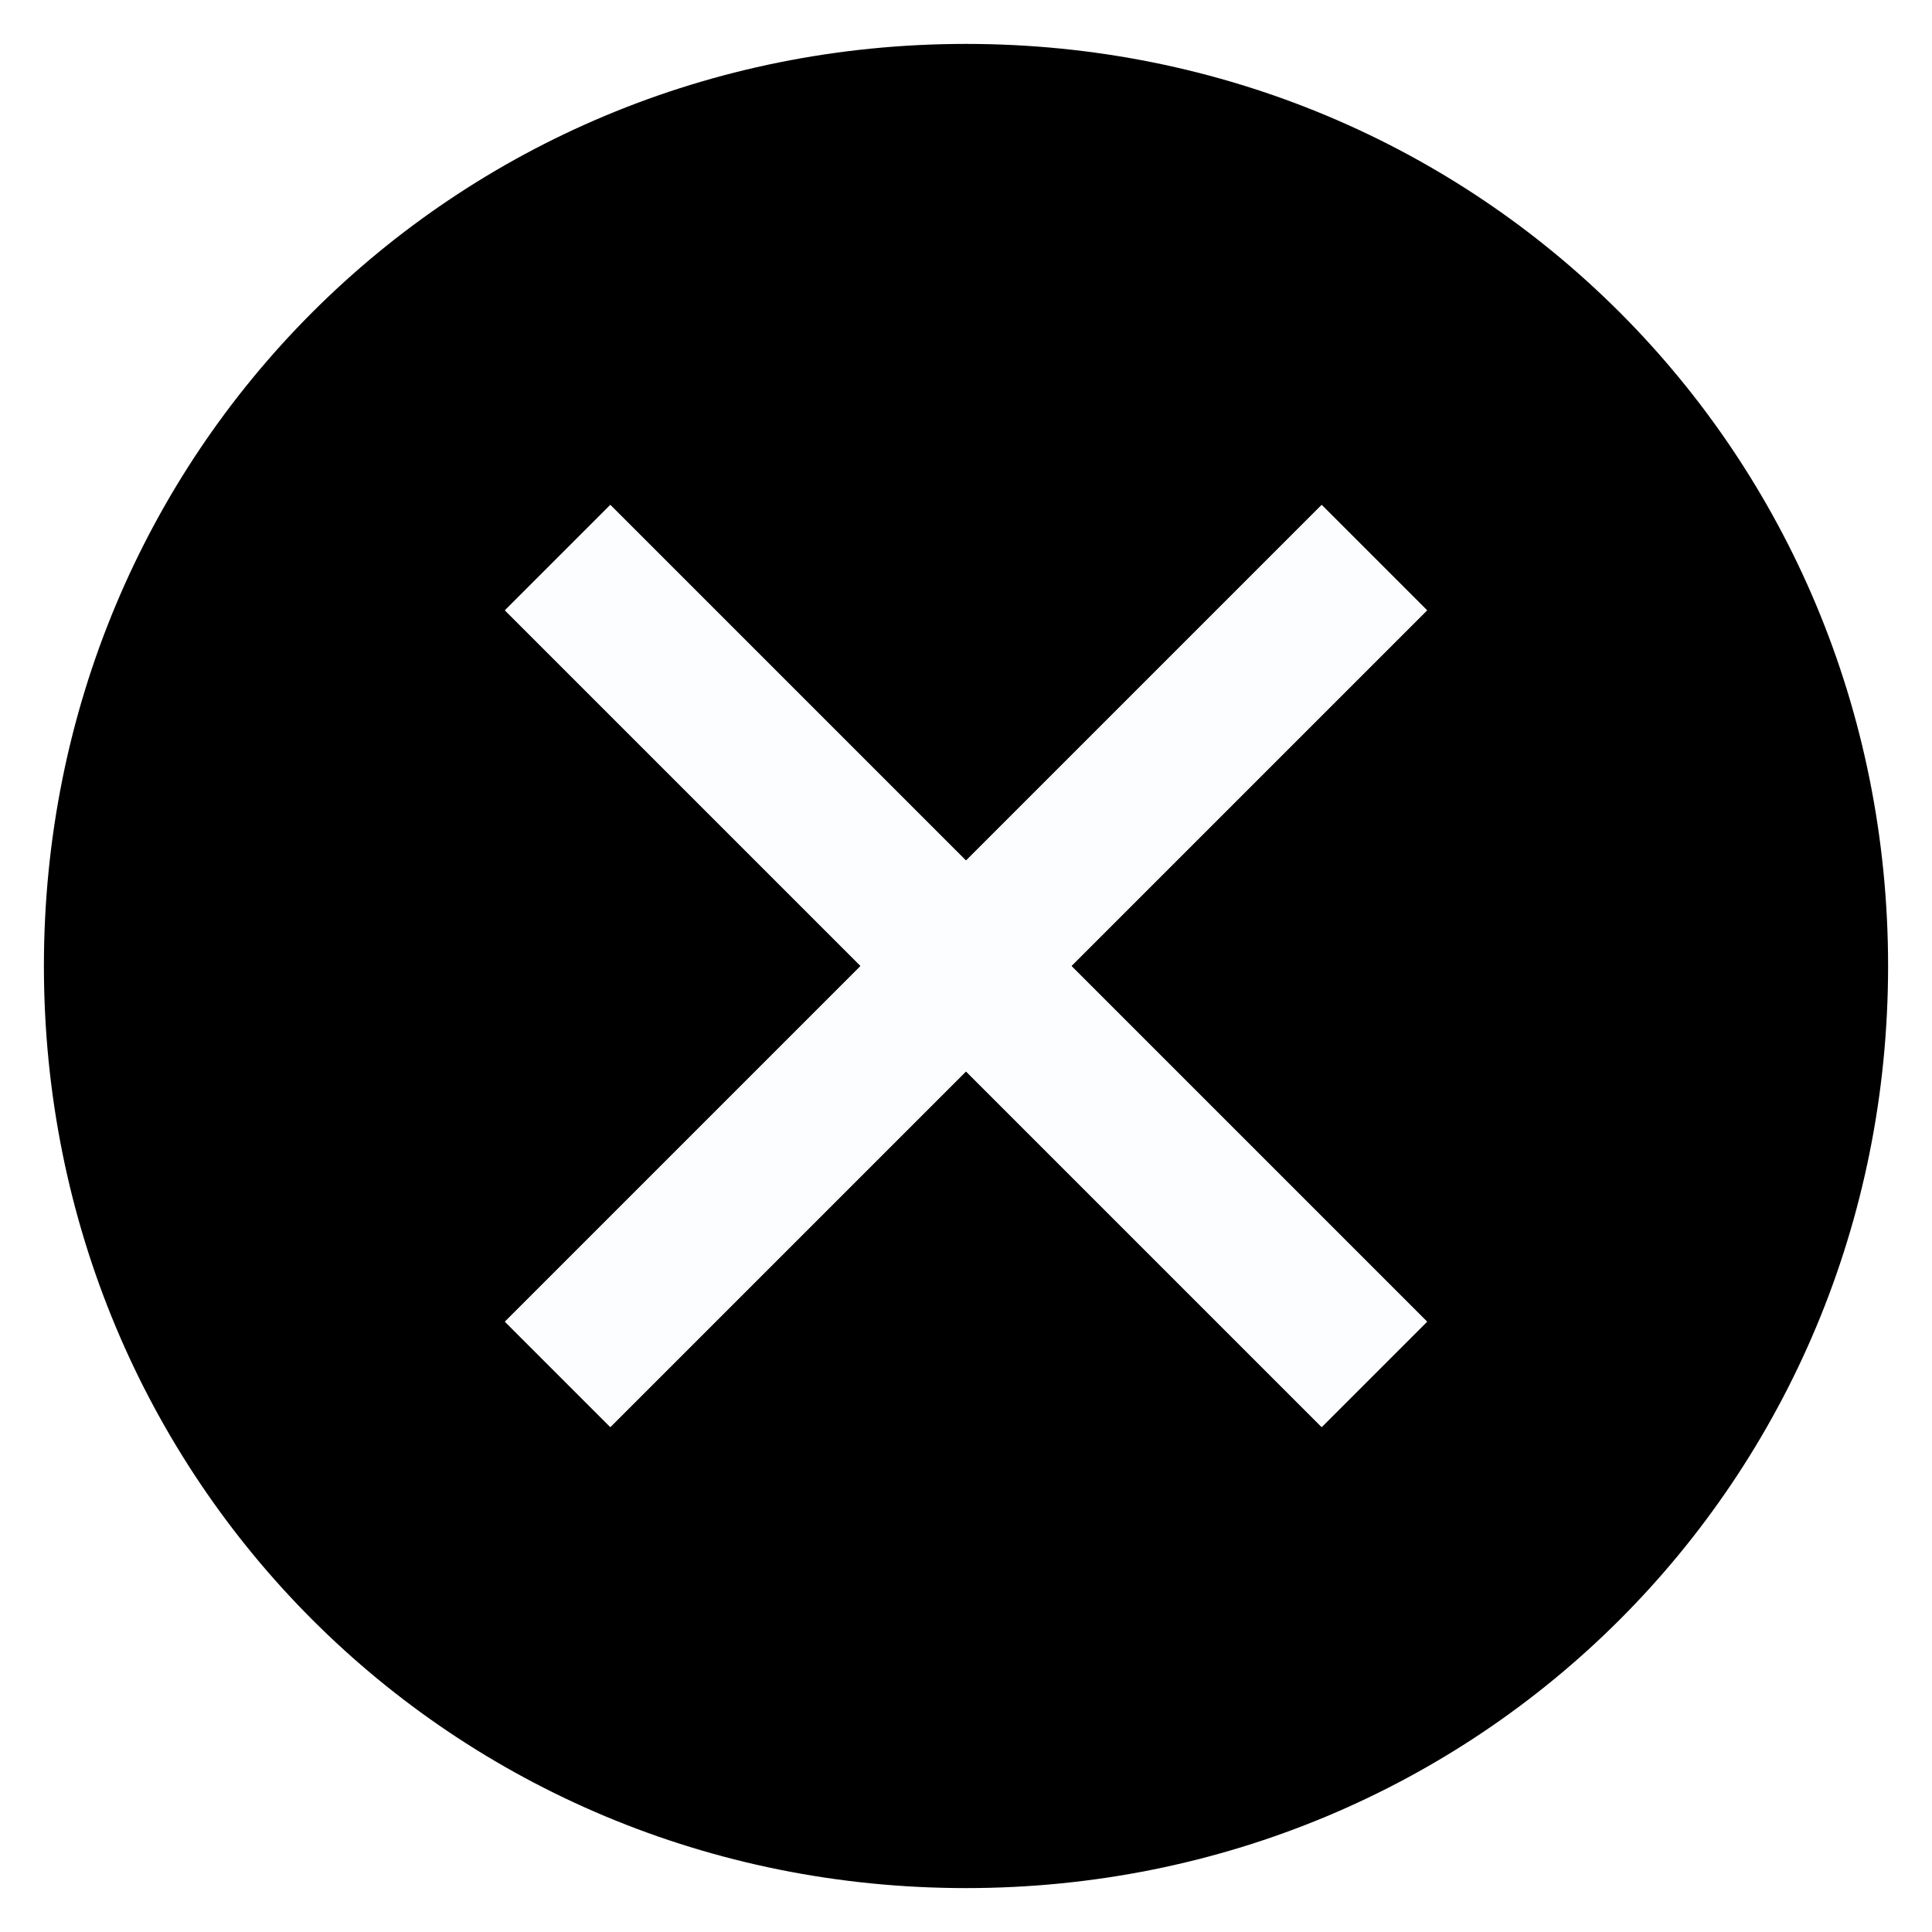
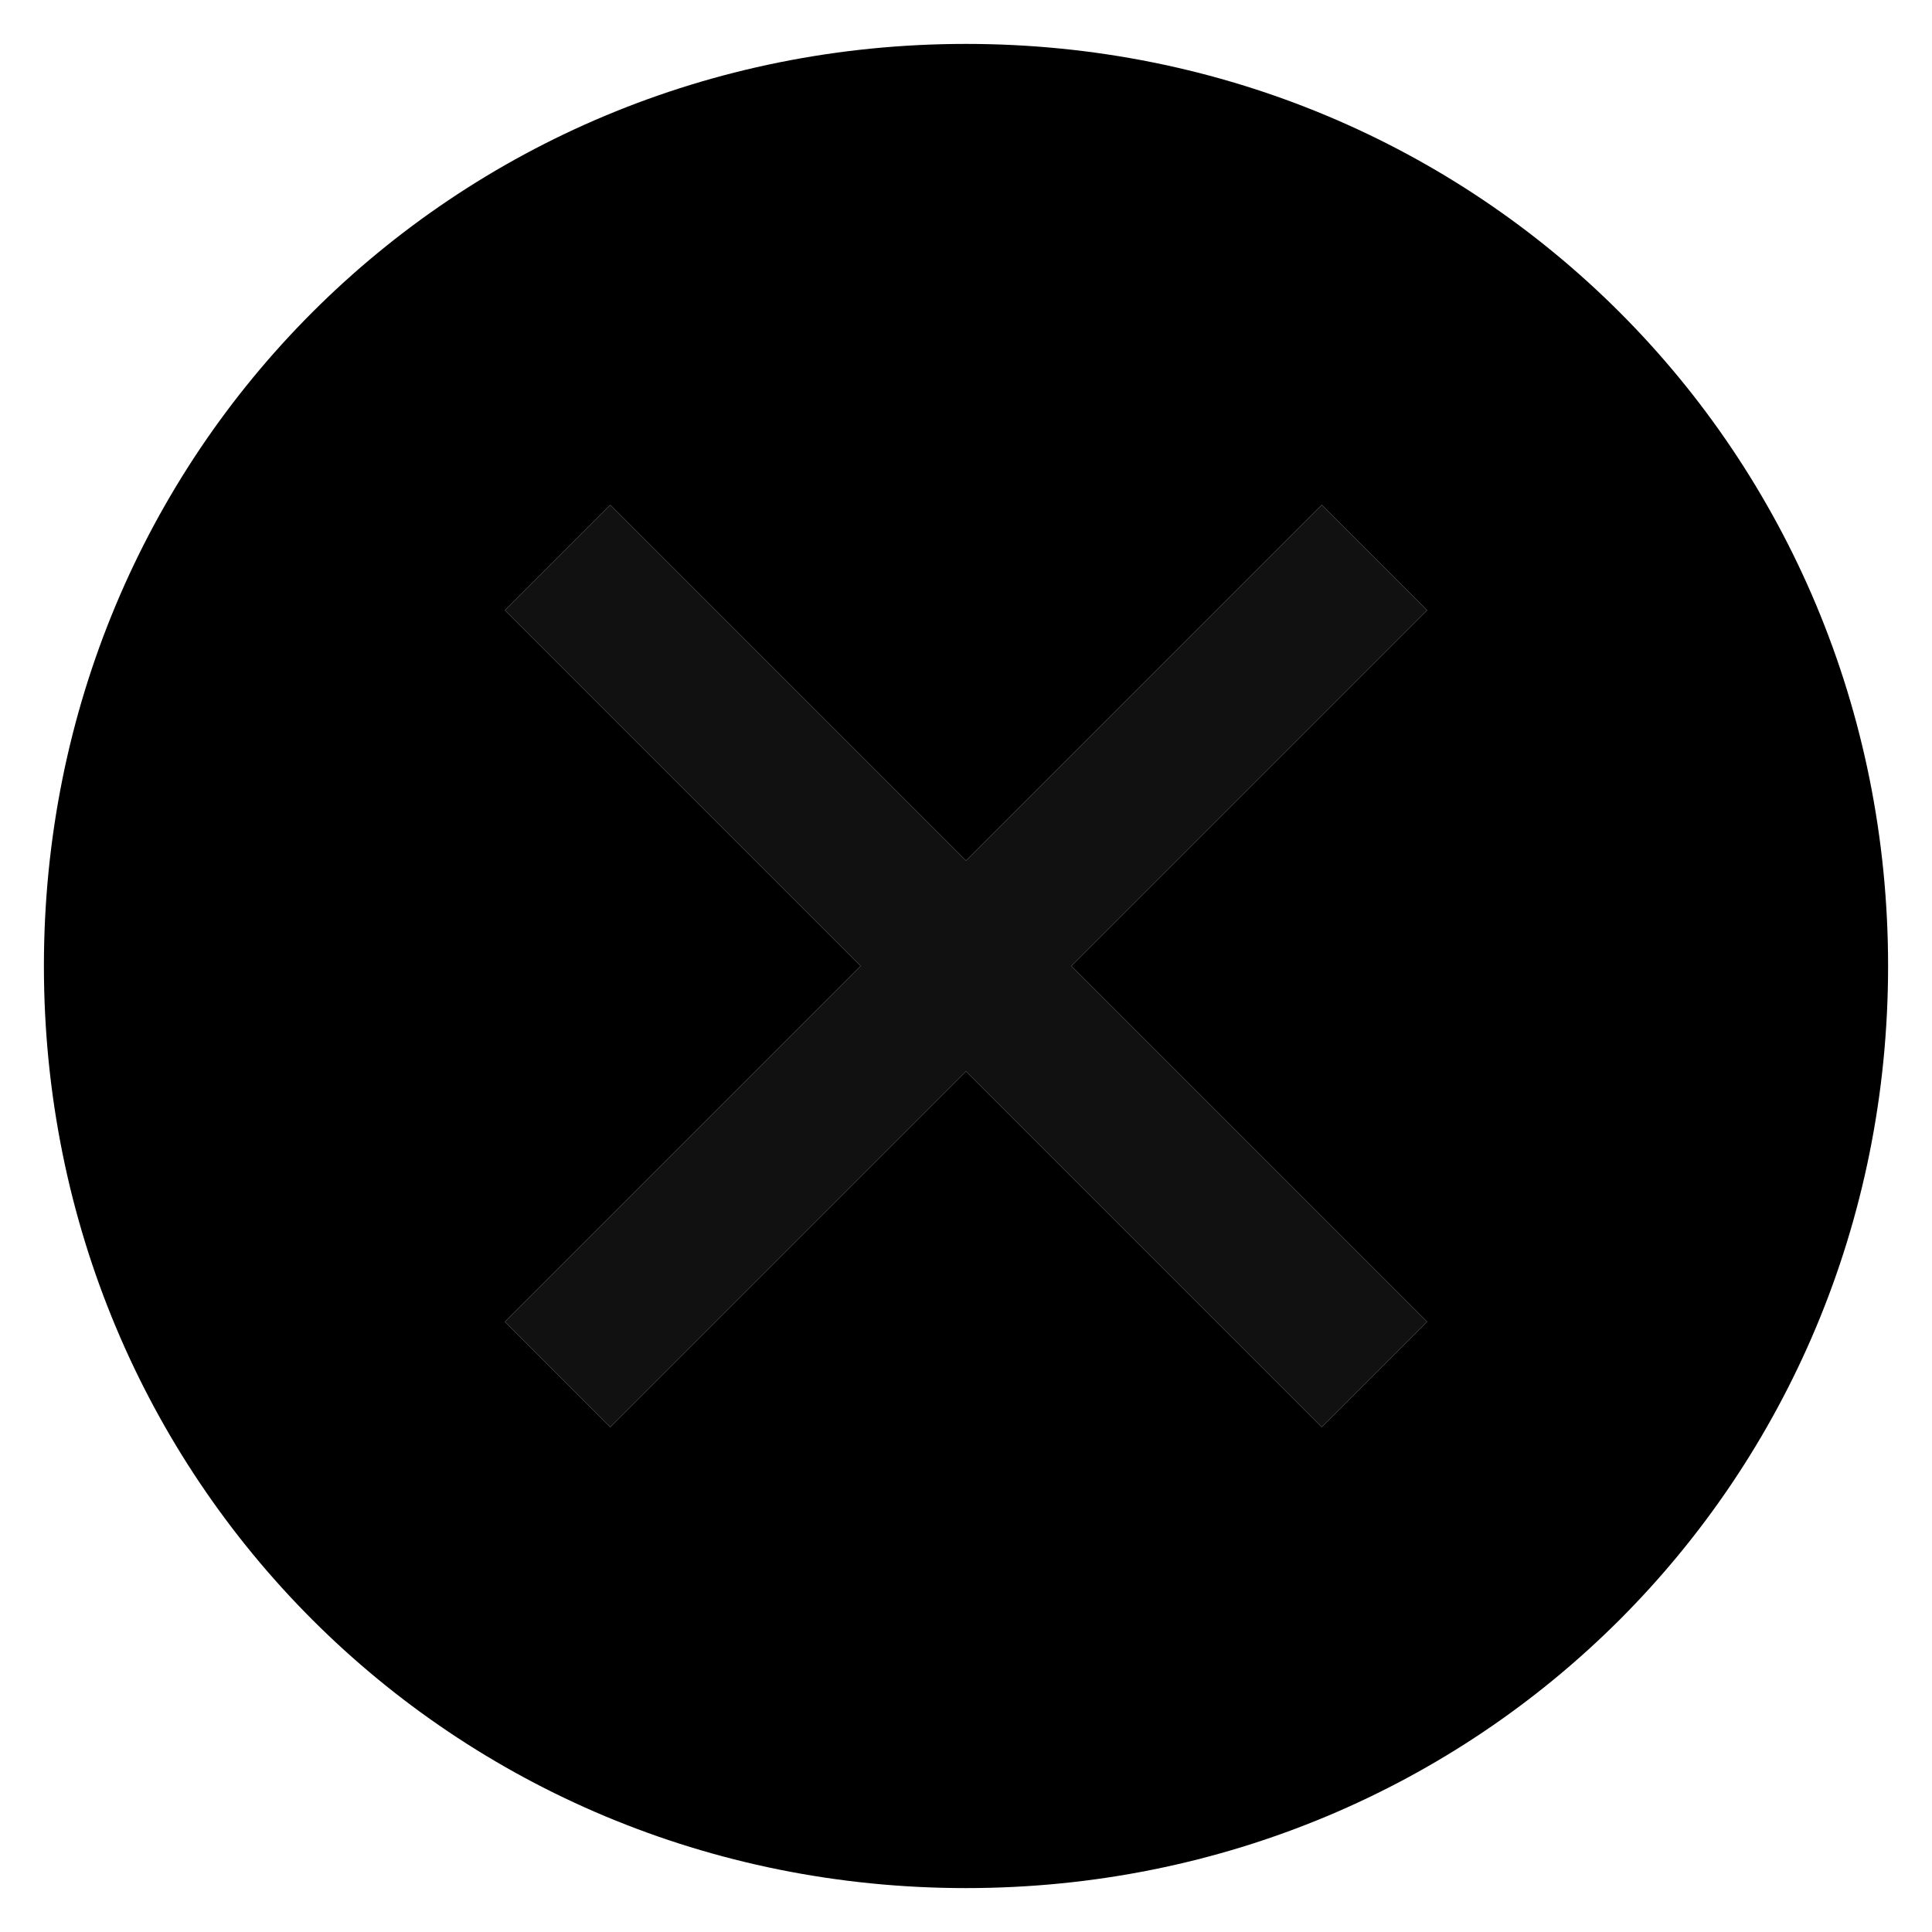
<svg xmlns="http://www.w3.org/2000/svg" width="22" height="22" viewBox="0 0 22 22" fill="currentColor">
  <path d="M11 0.5C5.15 0.5 0.5 5.15 0.5 11C0.5 16.85 5.15 21.5 11 21.5C16.85 21.5 21.5 16.85 21.5 11C21.5 5.15 16.85 0.5 11 0.5ZM15.05 16.25L11 12.2L6.95 16.25L5.75 15.05L9.8 11L5.75 6.95L6.95 5.75L11 9.8L15.05 5.75L16.25 6.95L12.2 11L16.25 15.05L15.05 16.25Z" />
-   <path d="M9.8 11L5.75 6.95L6.95 5.75L11 9.8L15.05 5.75L16.25 6.95L12.2 11L16.25 15.05L15.05 16.25L11 12.2L6.95 16.25L5.75 15.05L9.8 11Z" fill="#FCFDFF" />
+   <path d="M9.8 11L5.75 6.95L6.95 5.75L11 9.8L15.05 5.75L16.25 6.95L12.2 11L16.25 15.05L15.05 16.25L11 12.2L6.95 16.25L5.75 15.05L9.8 11Z" fill="#111111" />
</svg>
